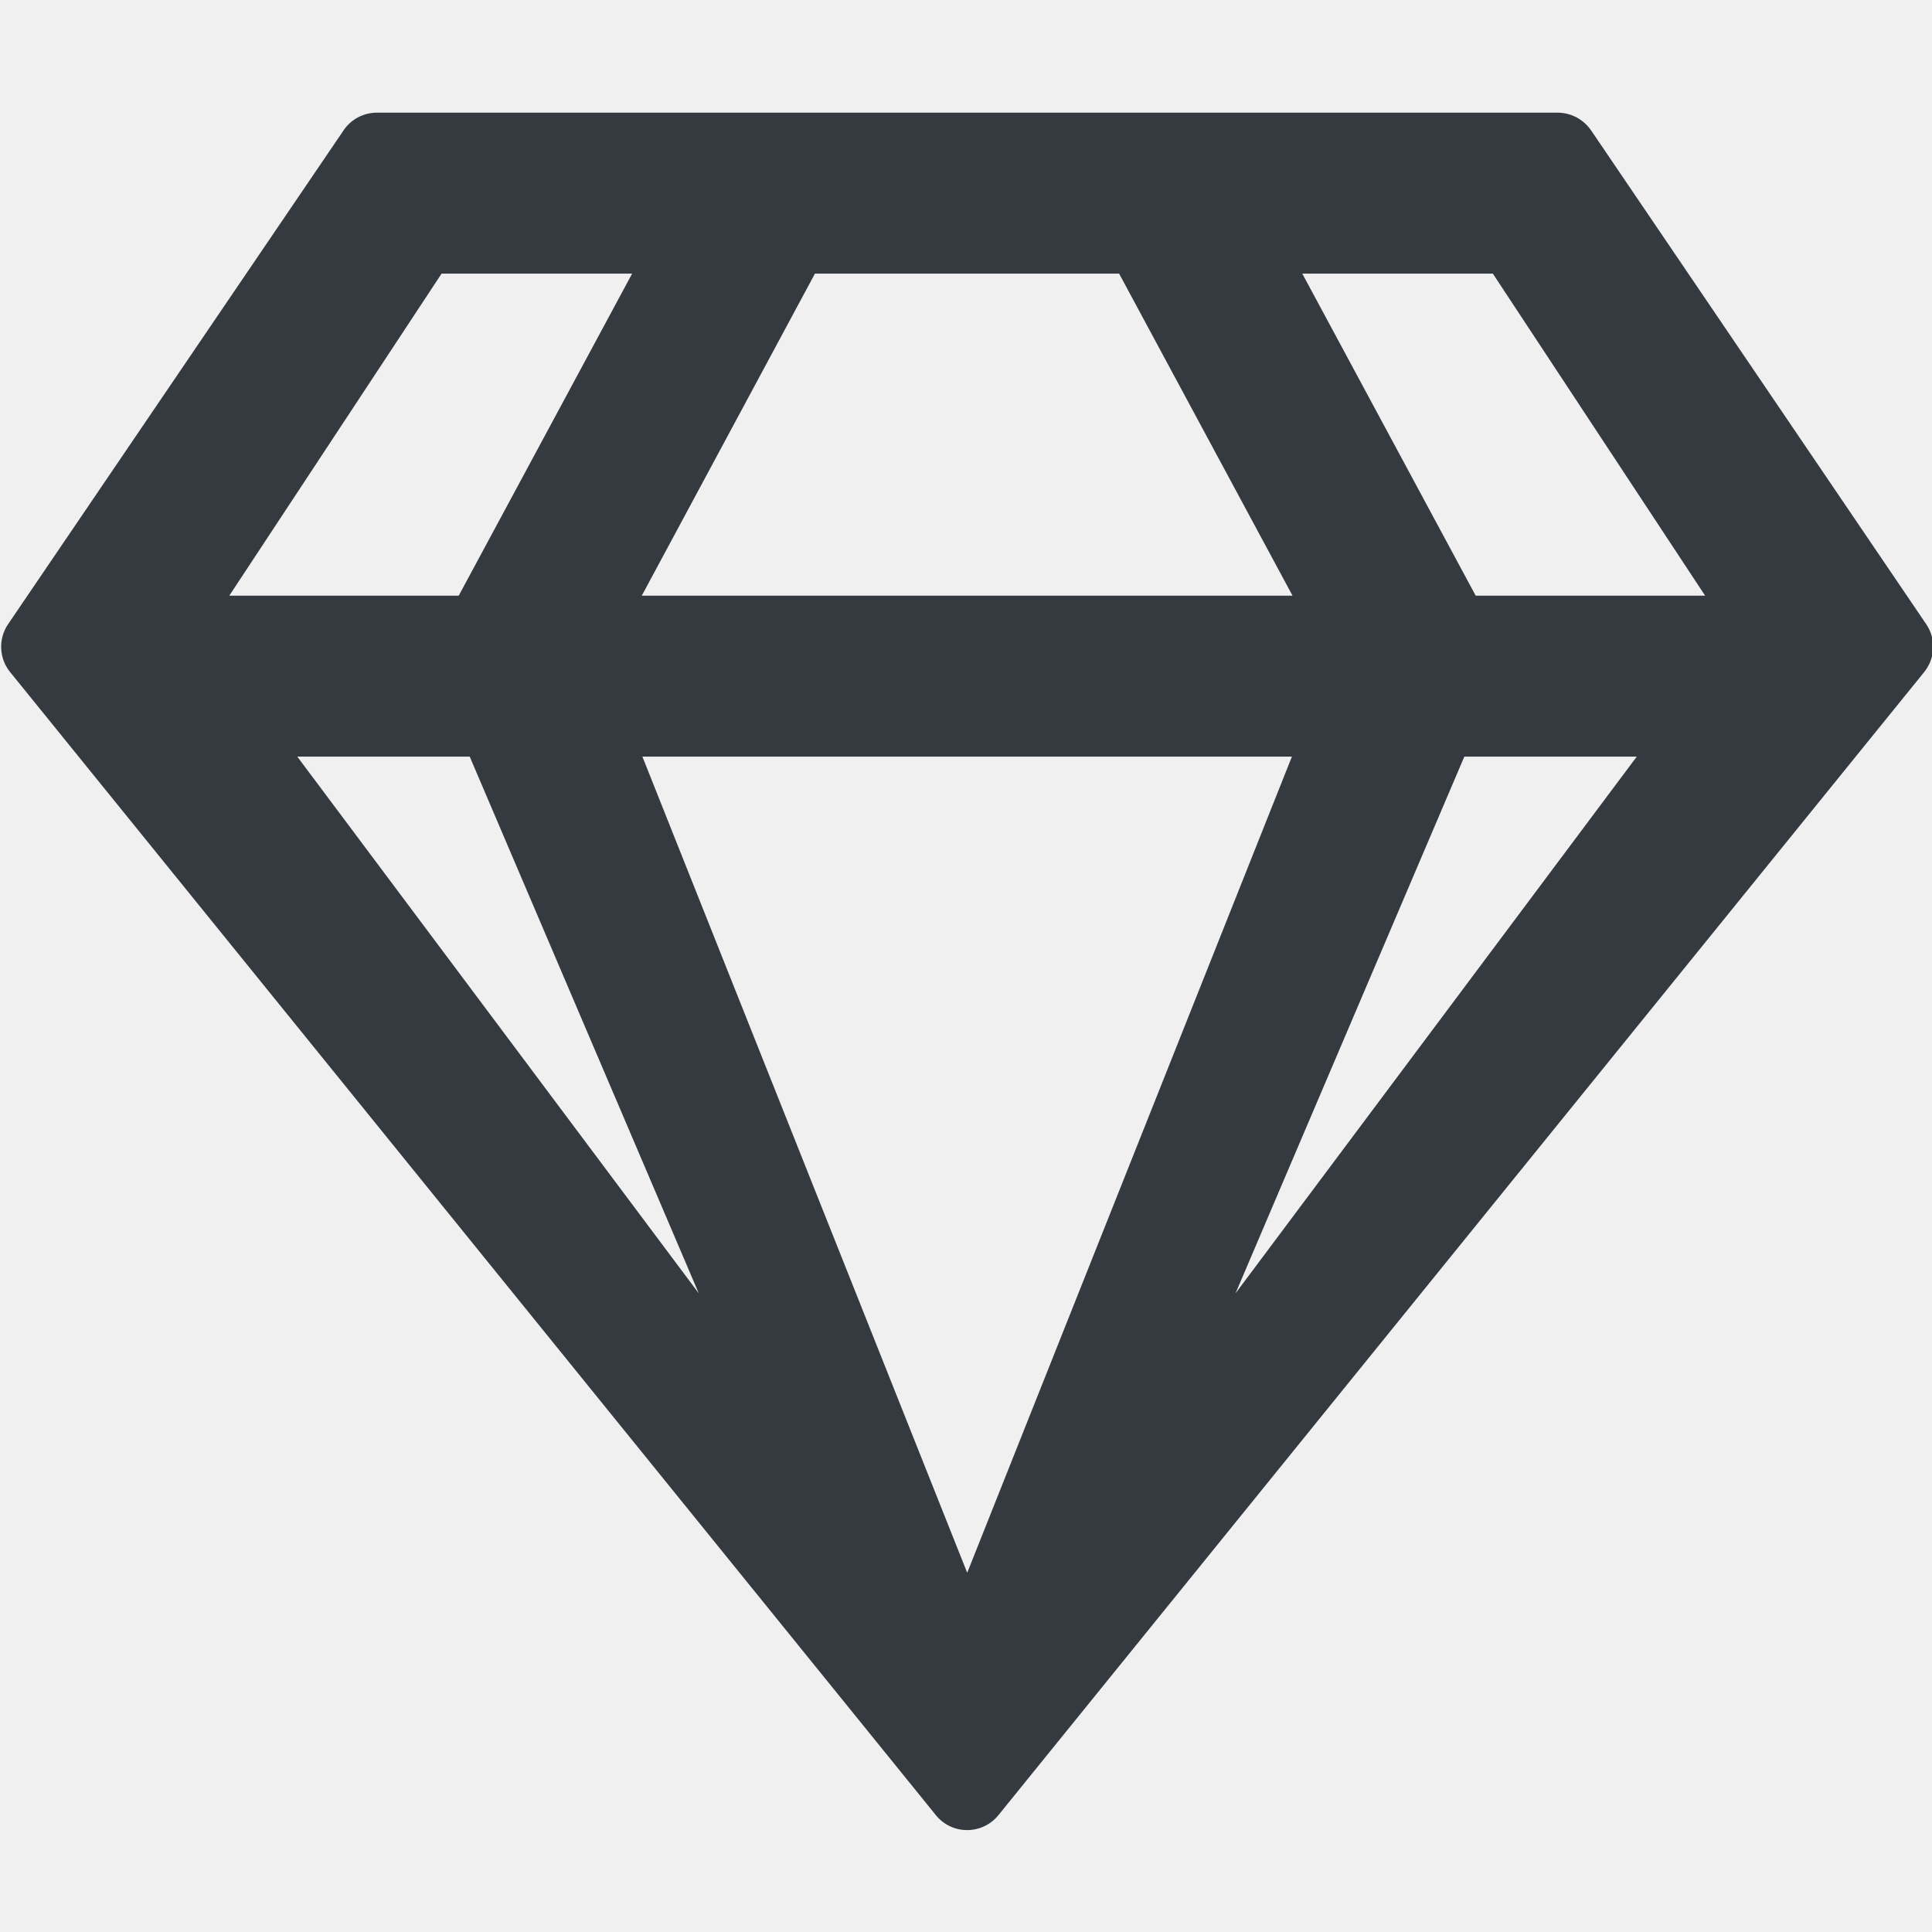
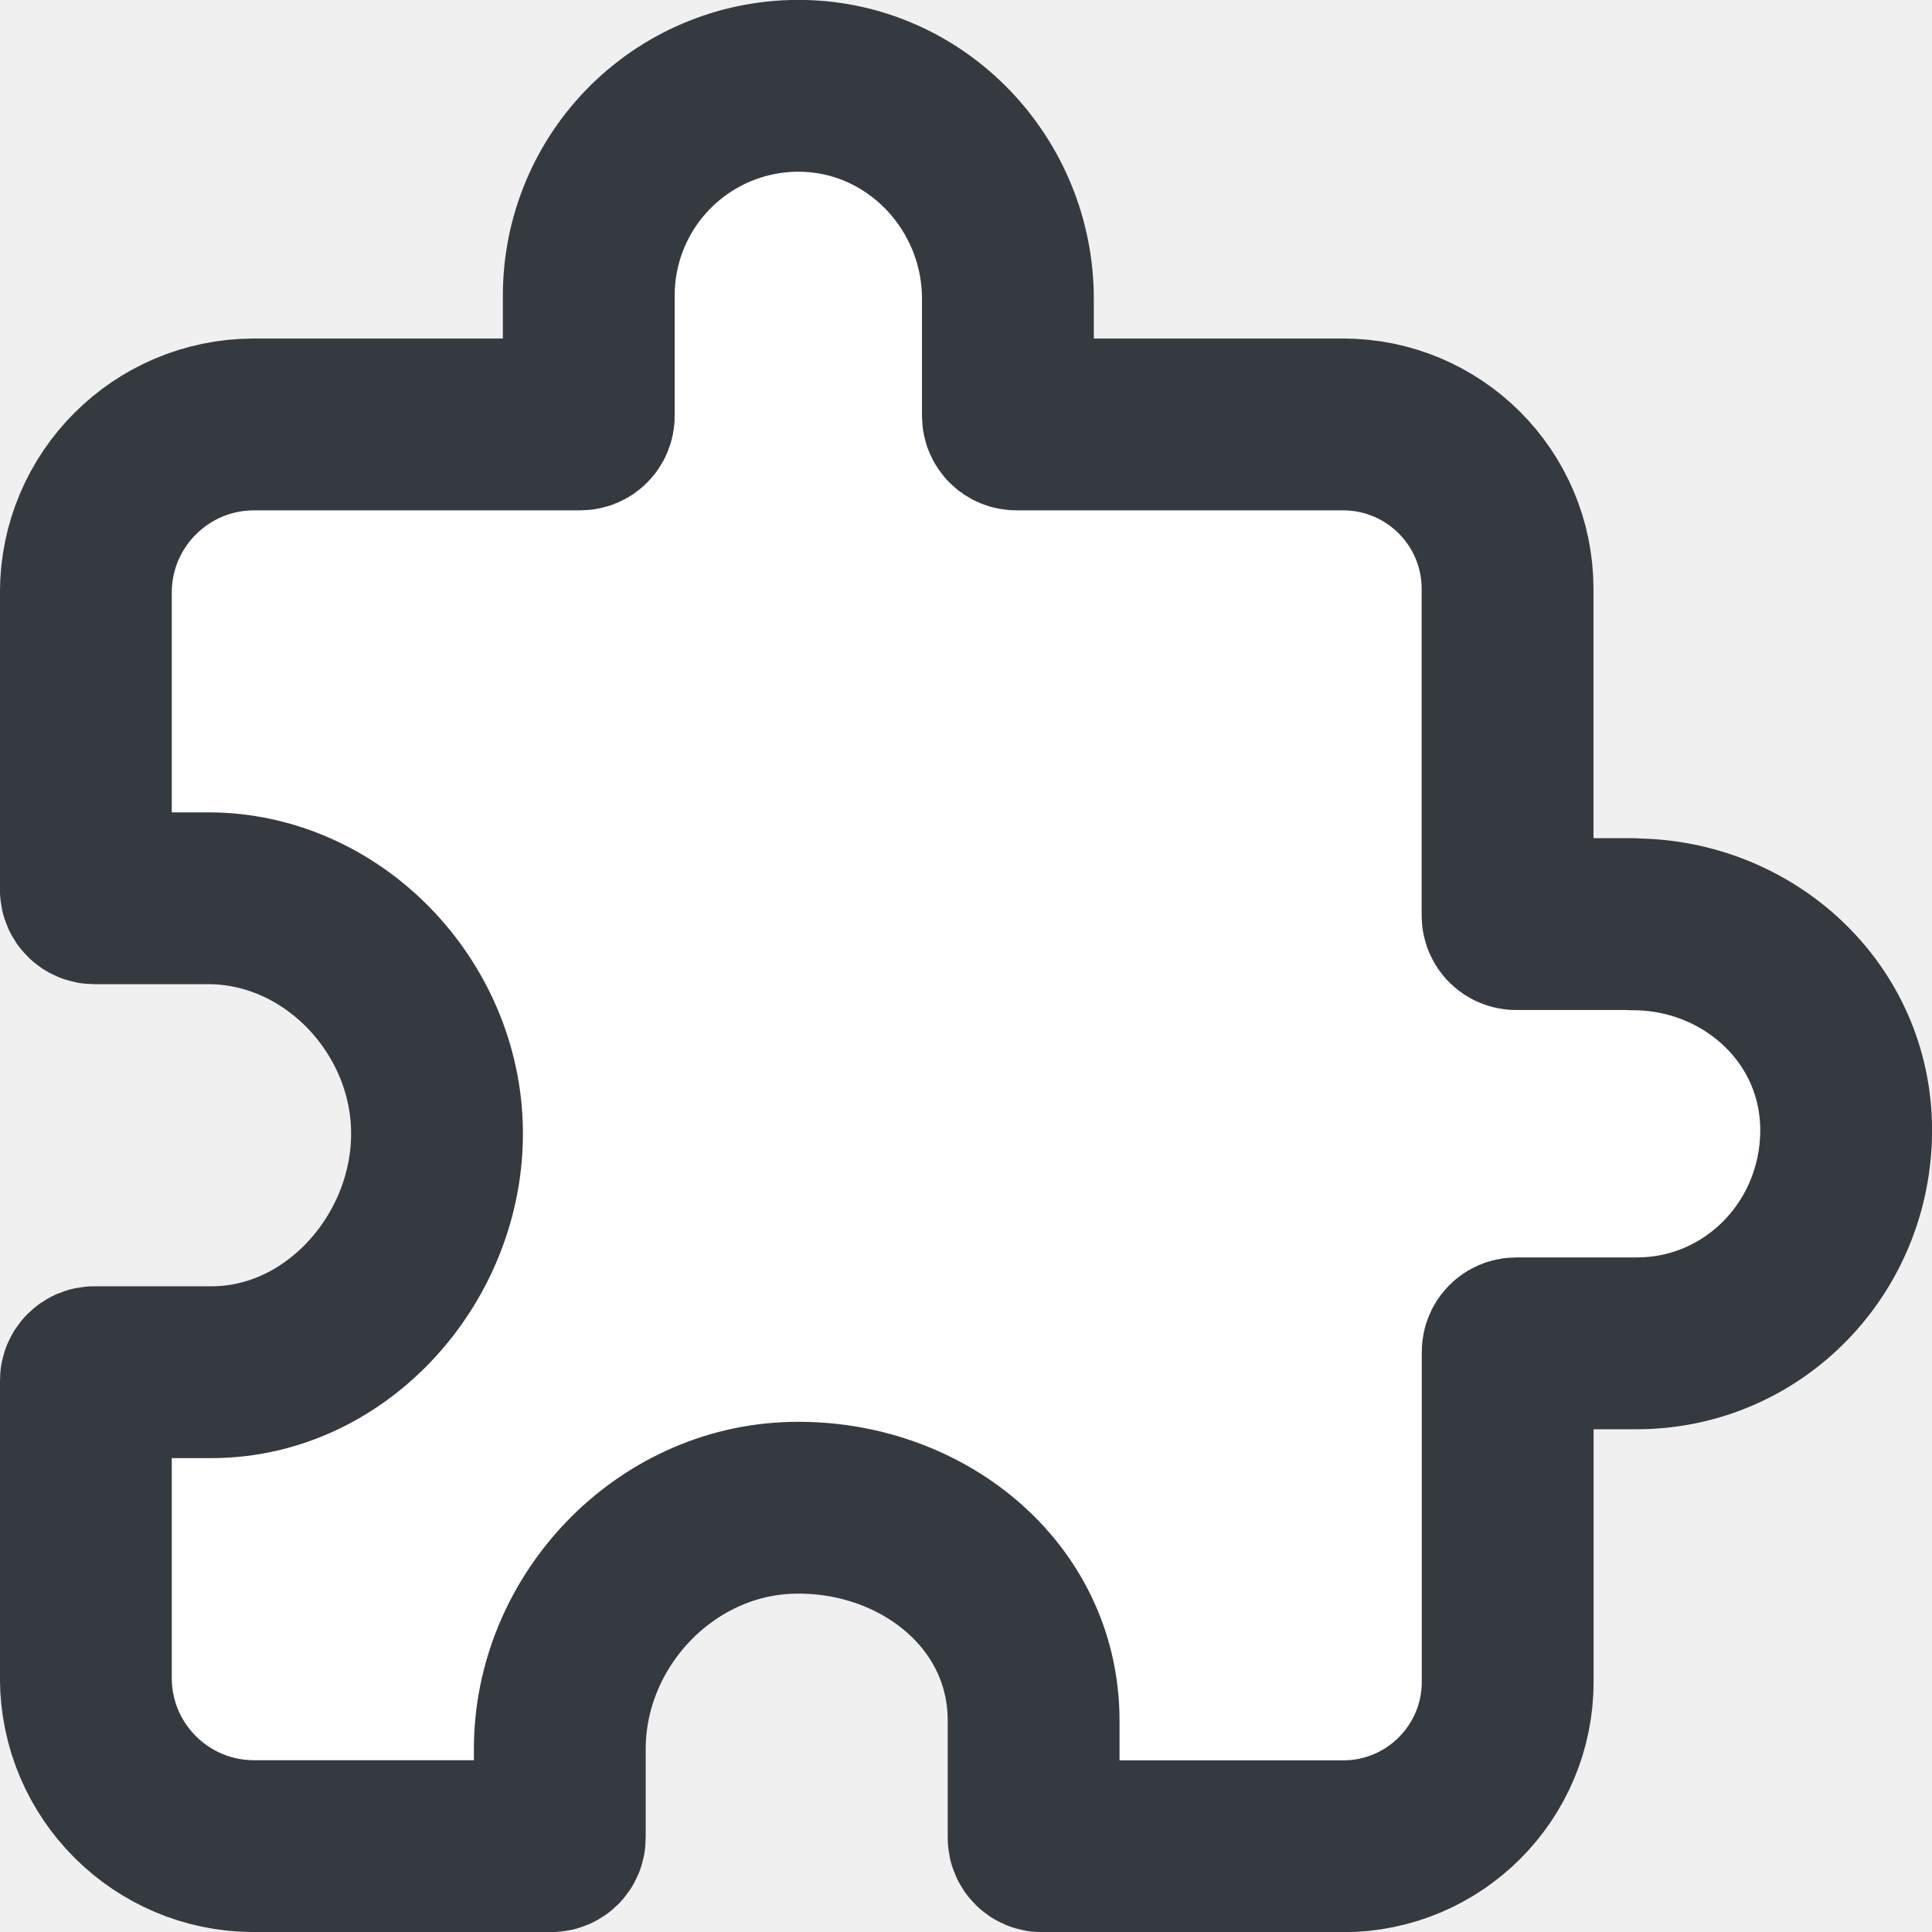
- <svg xmlns="http://www.w3.org/2000/svg" viewBox="0 0 16 16" version="1.1" id="svg832" width="16" height="16">
-   <defs id="defs836" />
-   <path d="M 12.899,0.933 H 3.121 c -0.111,0 -0.217,0.056 -0.278,0.15 L 0.065,5.172 c -0.081,0.122 -0.072,0.283 0.019,0.394 l 7.667,9.467 c 0.133,0.164 0.383,0.164 0.517,0 L 15.935,5.566 c 0.092,-0.114 0.1,-0.272 0.019,-0.394 l -2.775,-4.089 c -0.064,-0.094 -0.167,-0.15 -0.281,-0.15 z m -0.536,1.333 1.758,2.667 h -1.9 l -1.436,-2.667 z m -5.614,0 H 9.268 l 1.436,2.667 H 5.315 Z m -3.092,0 H 5.235 L 3.799,4.933 H 1.899 Z M 2.462,6.266 h 1.428 l 1.897,4.445 z m 2.858,0 H 10.699 L 8.01,13.025 Z M 10.232,10.711 12.127,6.266 h 1.428 z" id="path830" style="fill:#353a40;fill-opacity:1;stroke-width:1" />
+ <svg xmlns="http://www.w3.org/2000/svg" viewBox="0 0 16 16" version="1.1" id="svg835" width="16" height="16">
+   <defs id="defs839" />
+   <path fill="none" stroke="#353a40" stroke-linecap="round" stroke-linejoin="round" stroke-width="1.143" d="M 13.525,7.653 H 12.555 A 0.07,0.07 0 0 1 12.485,7.583 V 4.876 A 1.362,1.362 0 0 0 11.124,3.515 H 8.417 A 0.07,0.07 0 0 1 8.347,3.445 V 2.475 c 0,-0.951 -0.753,-1.747 -1.704,-1.764 A 1.736,1.736 0 0 0 4.876,2.447 V 3.445 A 0.07,0.07 0 0 1 4.806,3.515 H 2.1 A 1.393,1.393 0 0 0 0.711,4.903 v 2.466 a 0.07,0.07 0 0 0 0.07,0.07 H 1.724 c 1.029,0 1.881,0.893 1.895,1.922 0.015,1.047 -0.824,2.003 -1.867,2.003 H 0.781 a 0.07,0.07 0 0 0 -0.07,0.07 v 2.466 A 1.393,1.393 0 0 0 2.1,15.289 h 2.466 a 0.07,0.07 0 0 0 0.07,-0.07 v -0.733 c 0,-1.061 0.867,-1.975 1.927,-1.999 1.055,-0.025 1.997,0.712 1.997,1.762 v 0.971 a 0.07,0.07 0 0 0 0.07,0.07 H 11.124 a 1.362,1.362 0 0 0 1.362,-1.362 v -2.733 a 0.07,0.07 0 0 1 0.07,-0.07 h 0.998 c 0.968,0 1.735,-0.794 1.735,-1.766 0,-0.972 -0.813,-1.704 -1.764,-1.704 z" id="path833" style="stroke-width:1.423;stroke-miterlimit:4;stroke-dasharray:none;fill:#ffffff;fill-opacity:1" />
+   <g id="layer1" />
</svg>
